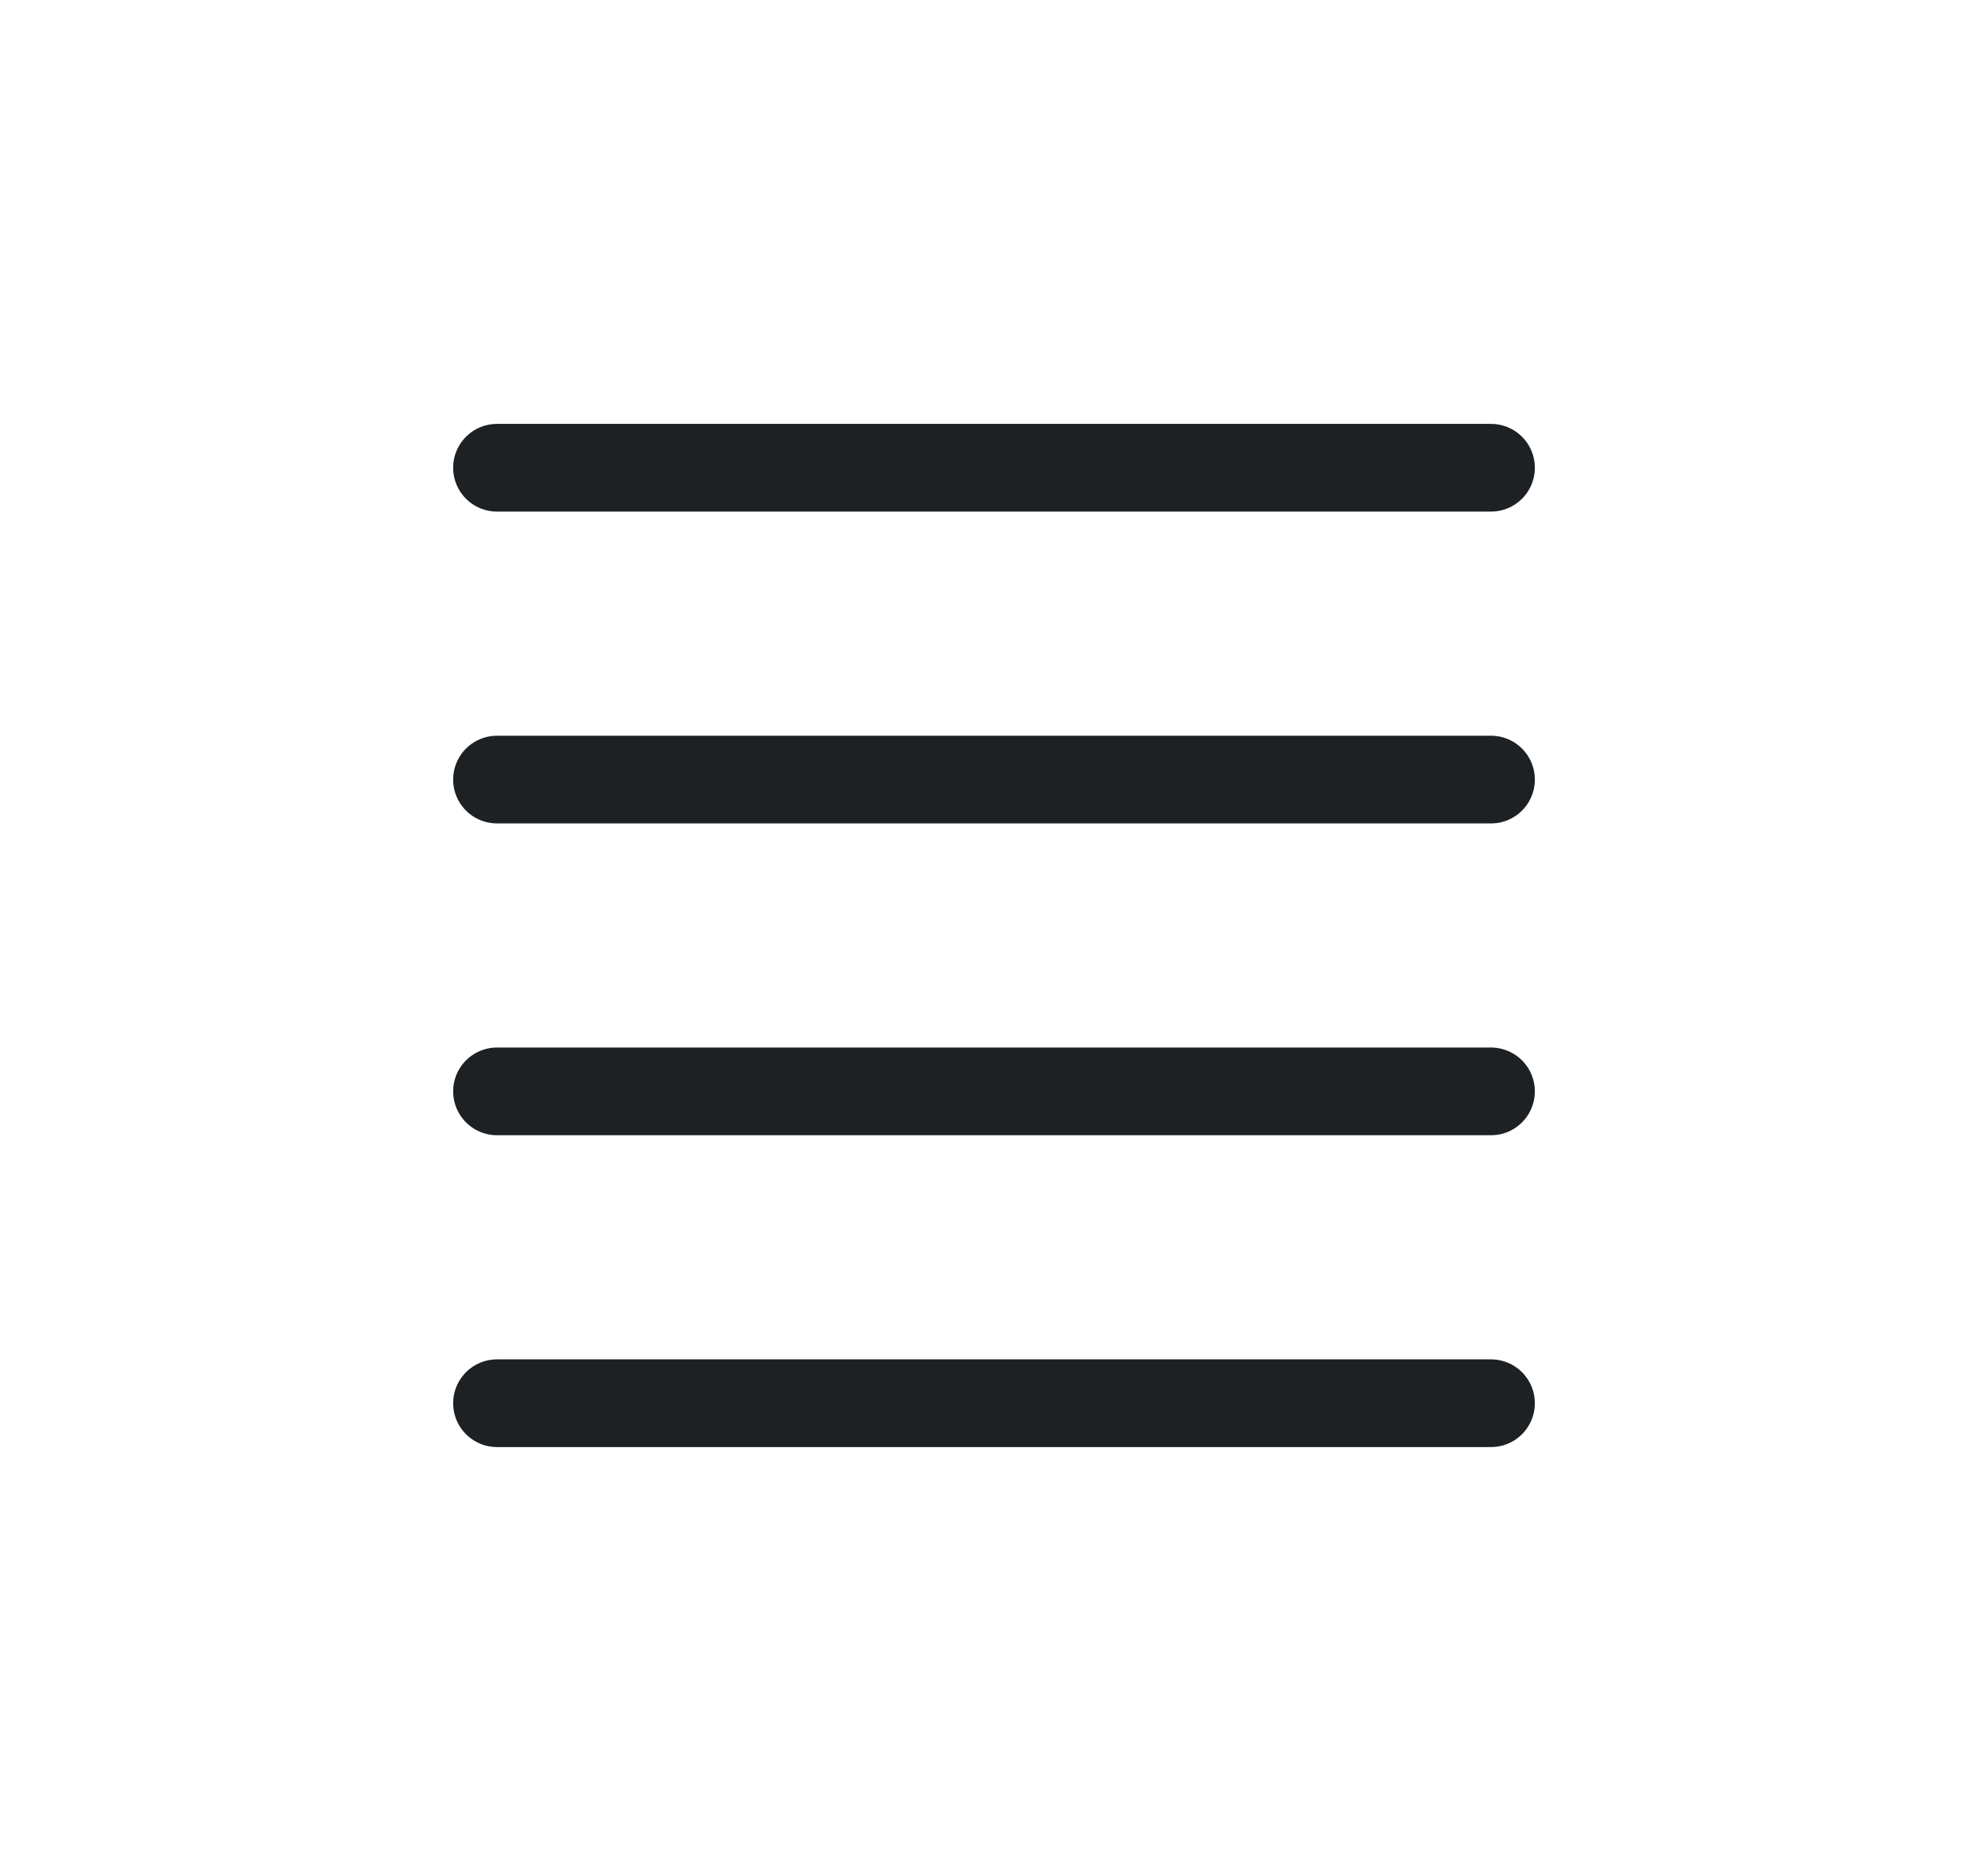
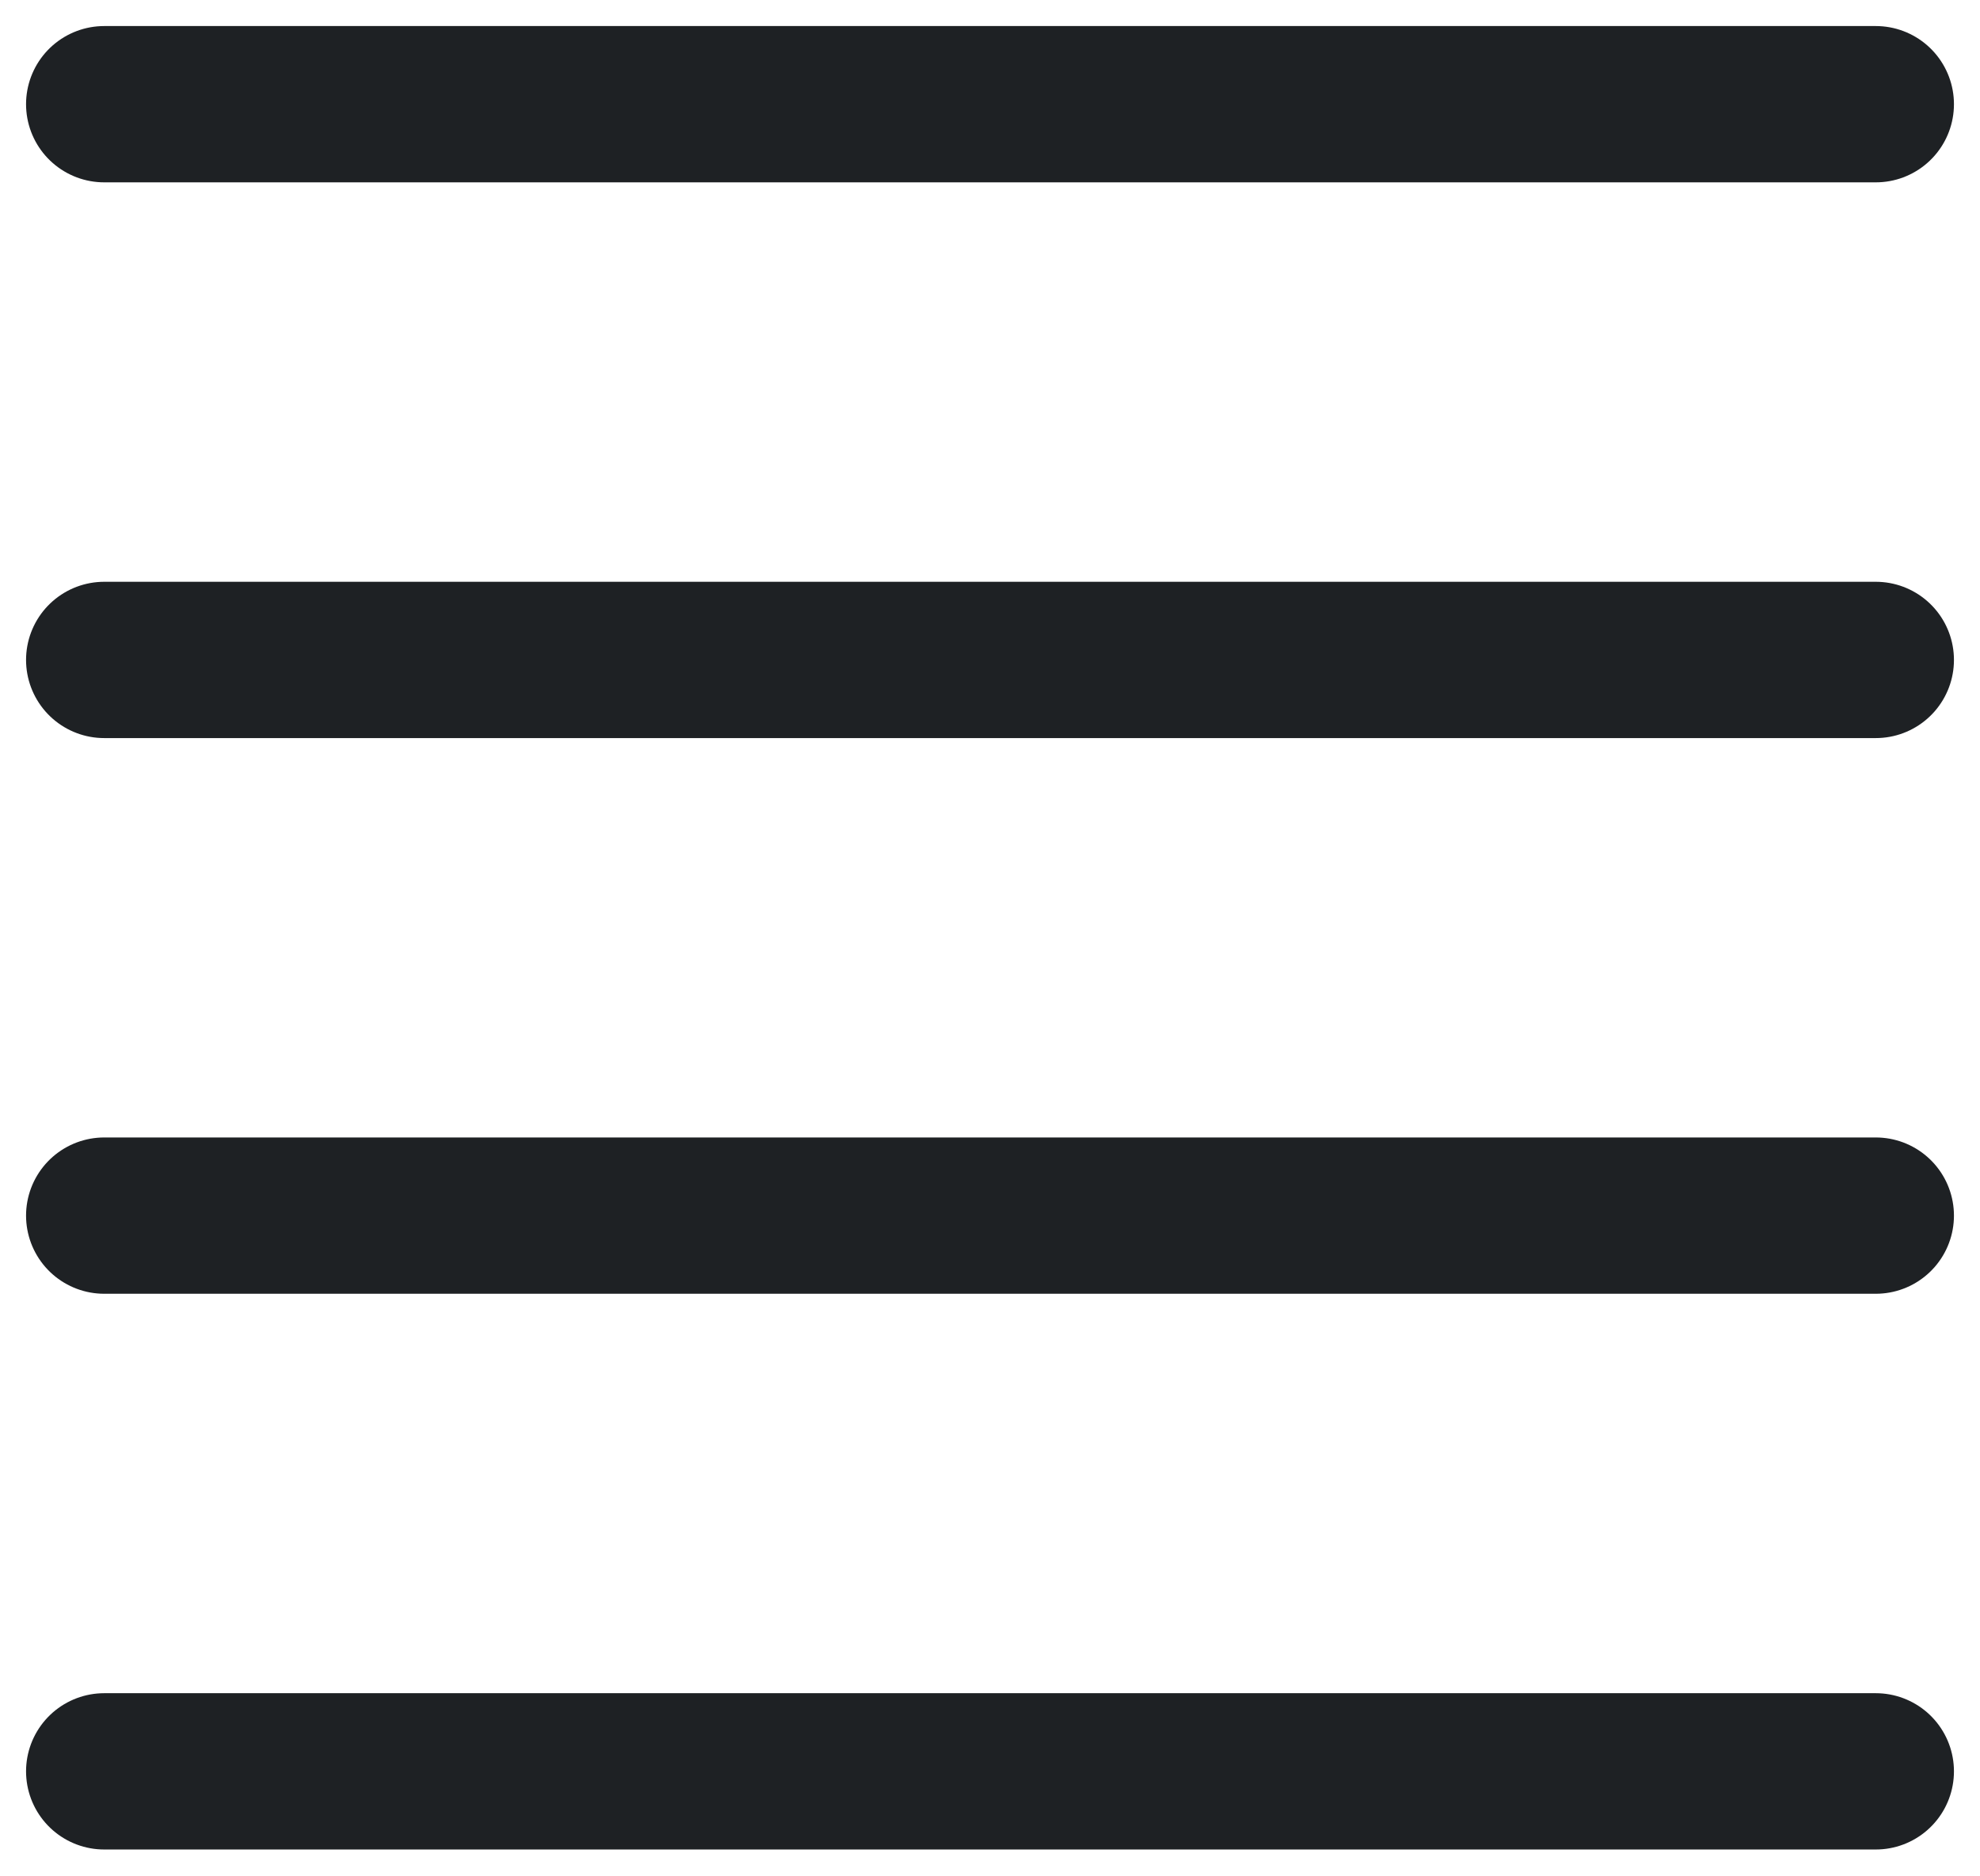
- <svg xmlns="http://www.w3.org/2000/svg" width="68" height="64" viewBox="0 0 68 64" fill="none">
-   <path d="M51 16H17H51ZM51 26.667H17H51ZM51 37.333H17H51ZM51 48H17H51Z" fill="black" />
-   <path d="M51 16H17M51 26.667H17M51 37.333H17M51 48H17" stroke="#1E2124" stroke-width="3" stroke-linecap="round" stroke-linejoin="round" />
+ <svg xmlns="http://www.w3.org/2000/svg" width="38" height="36" viewBox="0 0 38 36" fill="none">
+   <path d="M36 2H2H36ZM36 12.667H2H36ZM36 23.333H2H36ZM36 34H2H36Z" fill="black" />
+   <path d="M36 2H2M36 12.667H2M36 23.333H2M36 34H2" stroke="#1E2124" stroke-width="3" stroke-linecap="round" stroke-linejoin="round" />
</svg>
